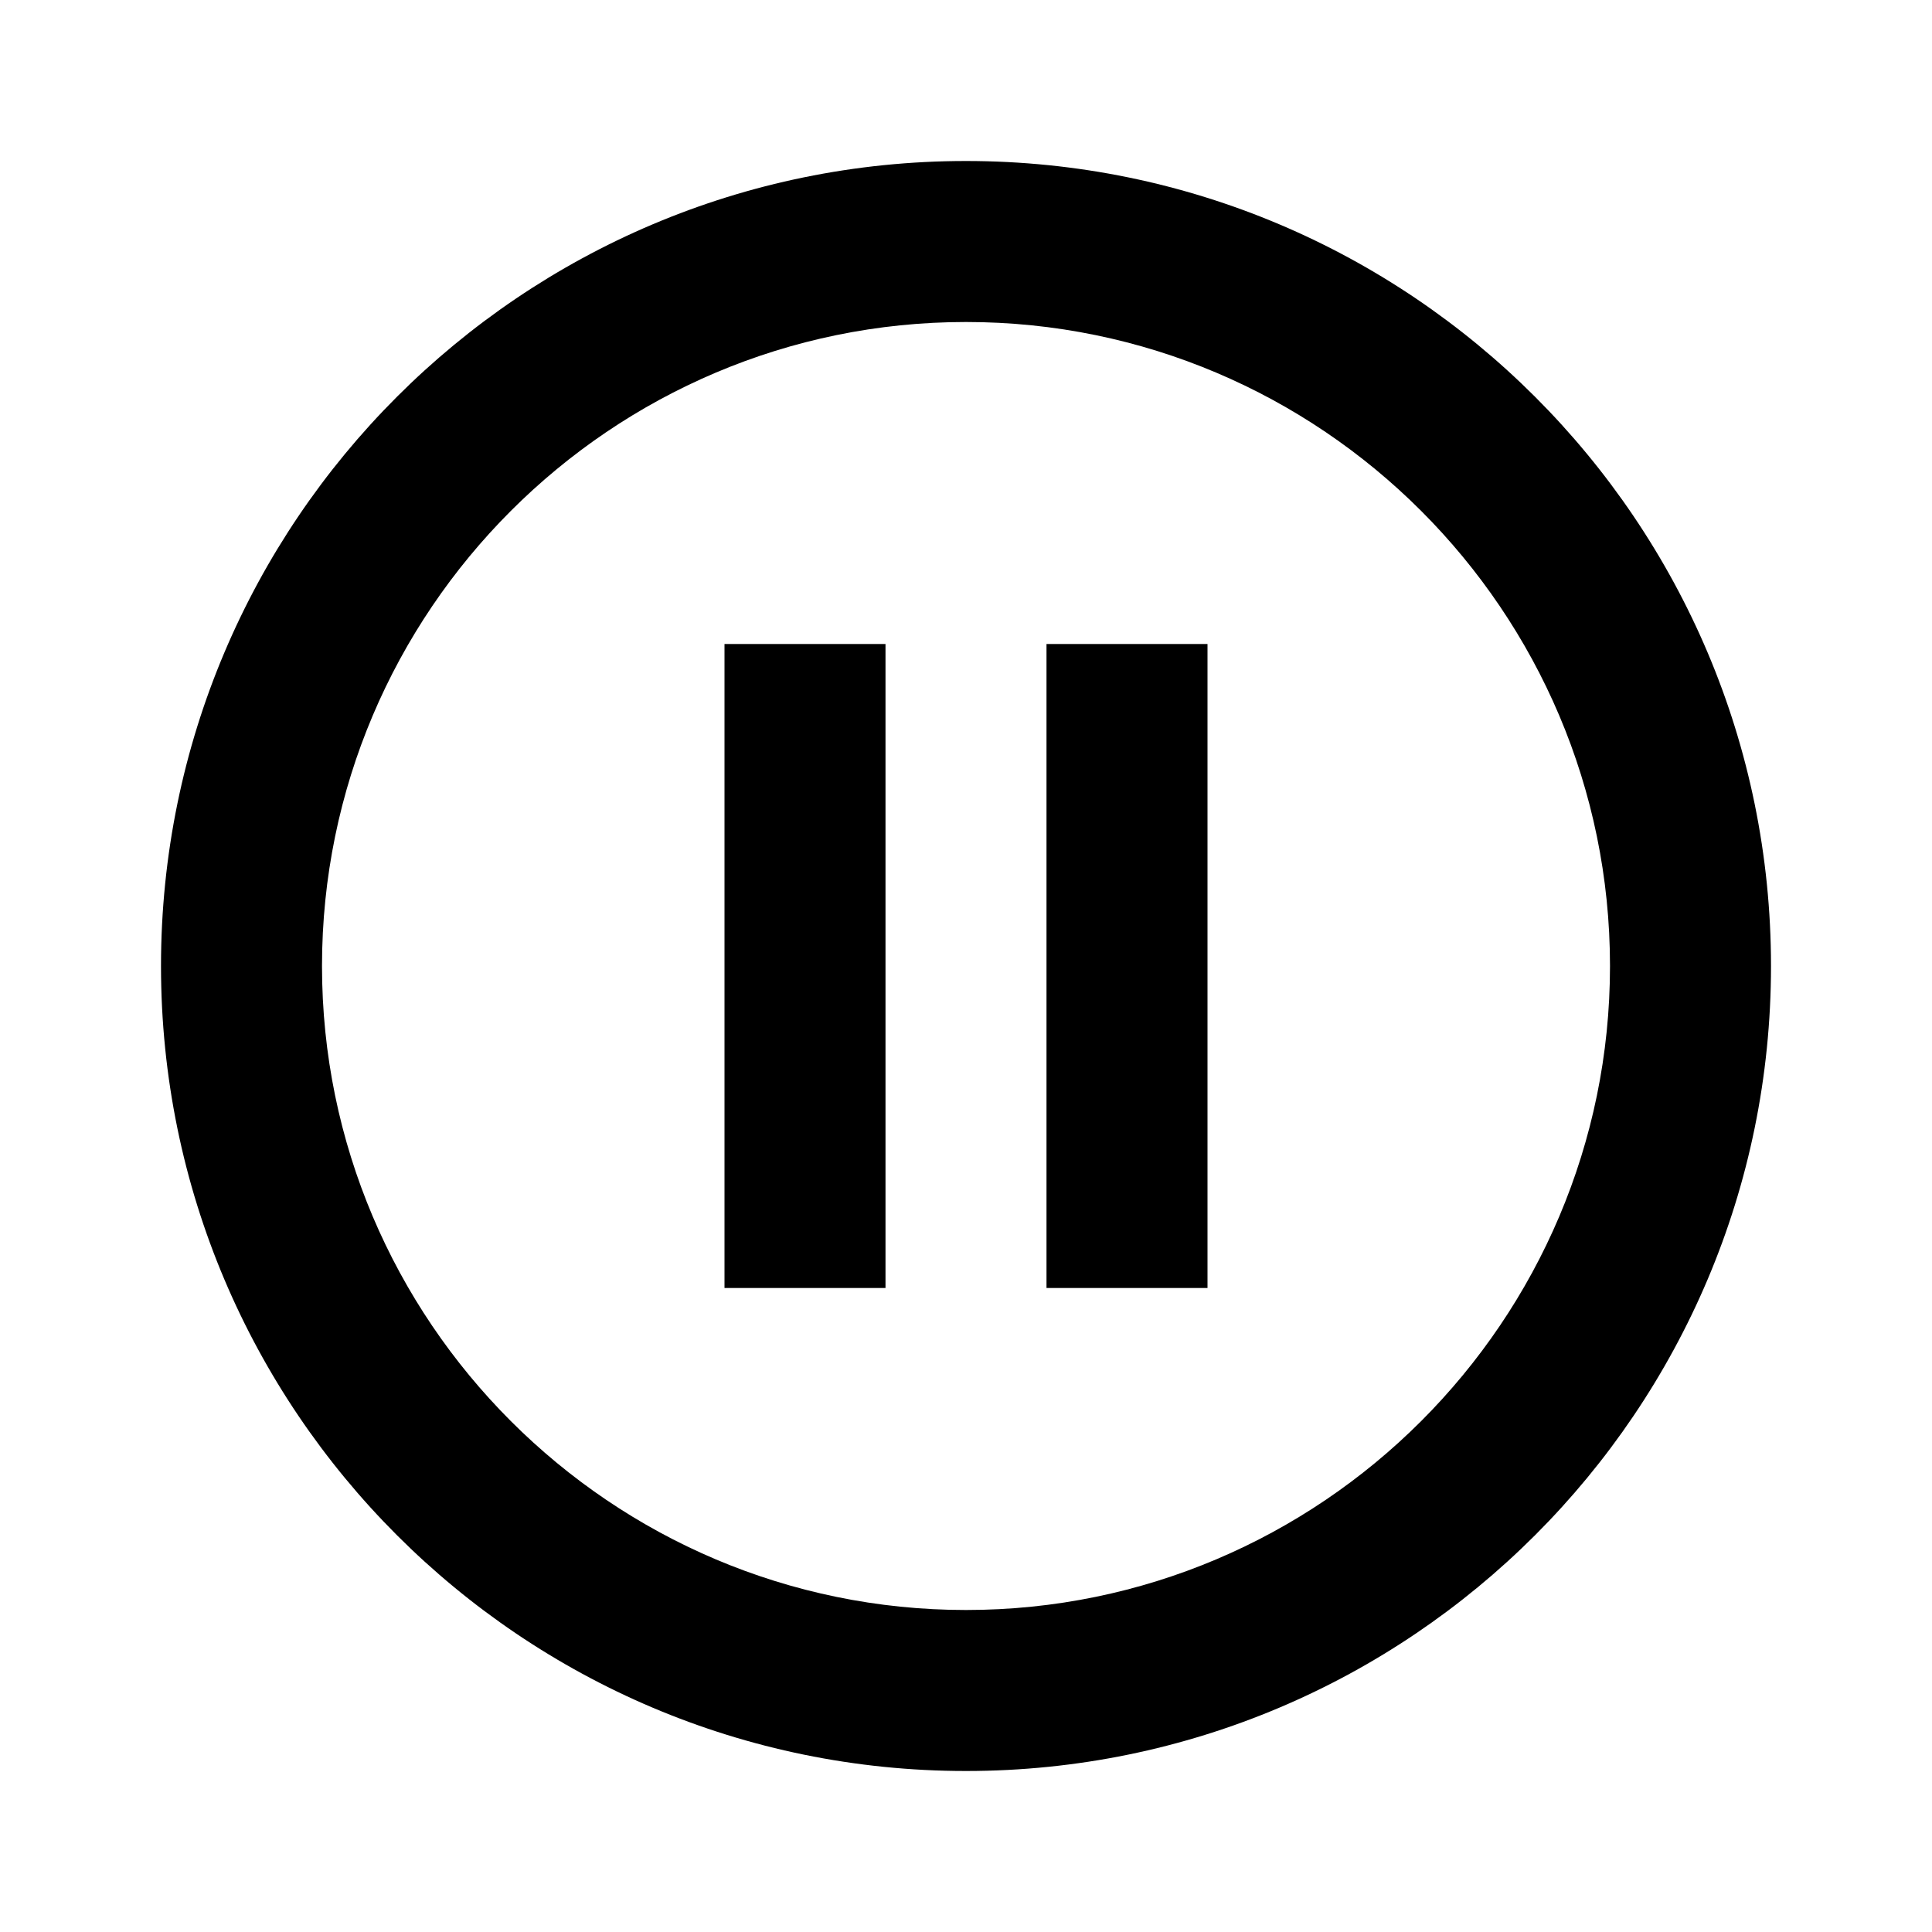
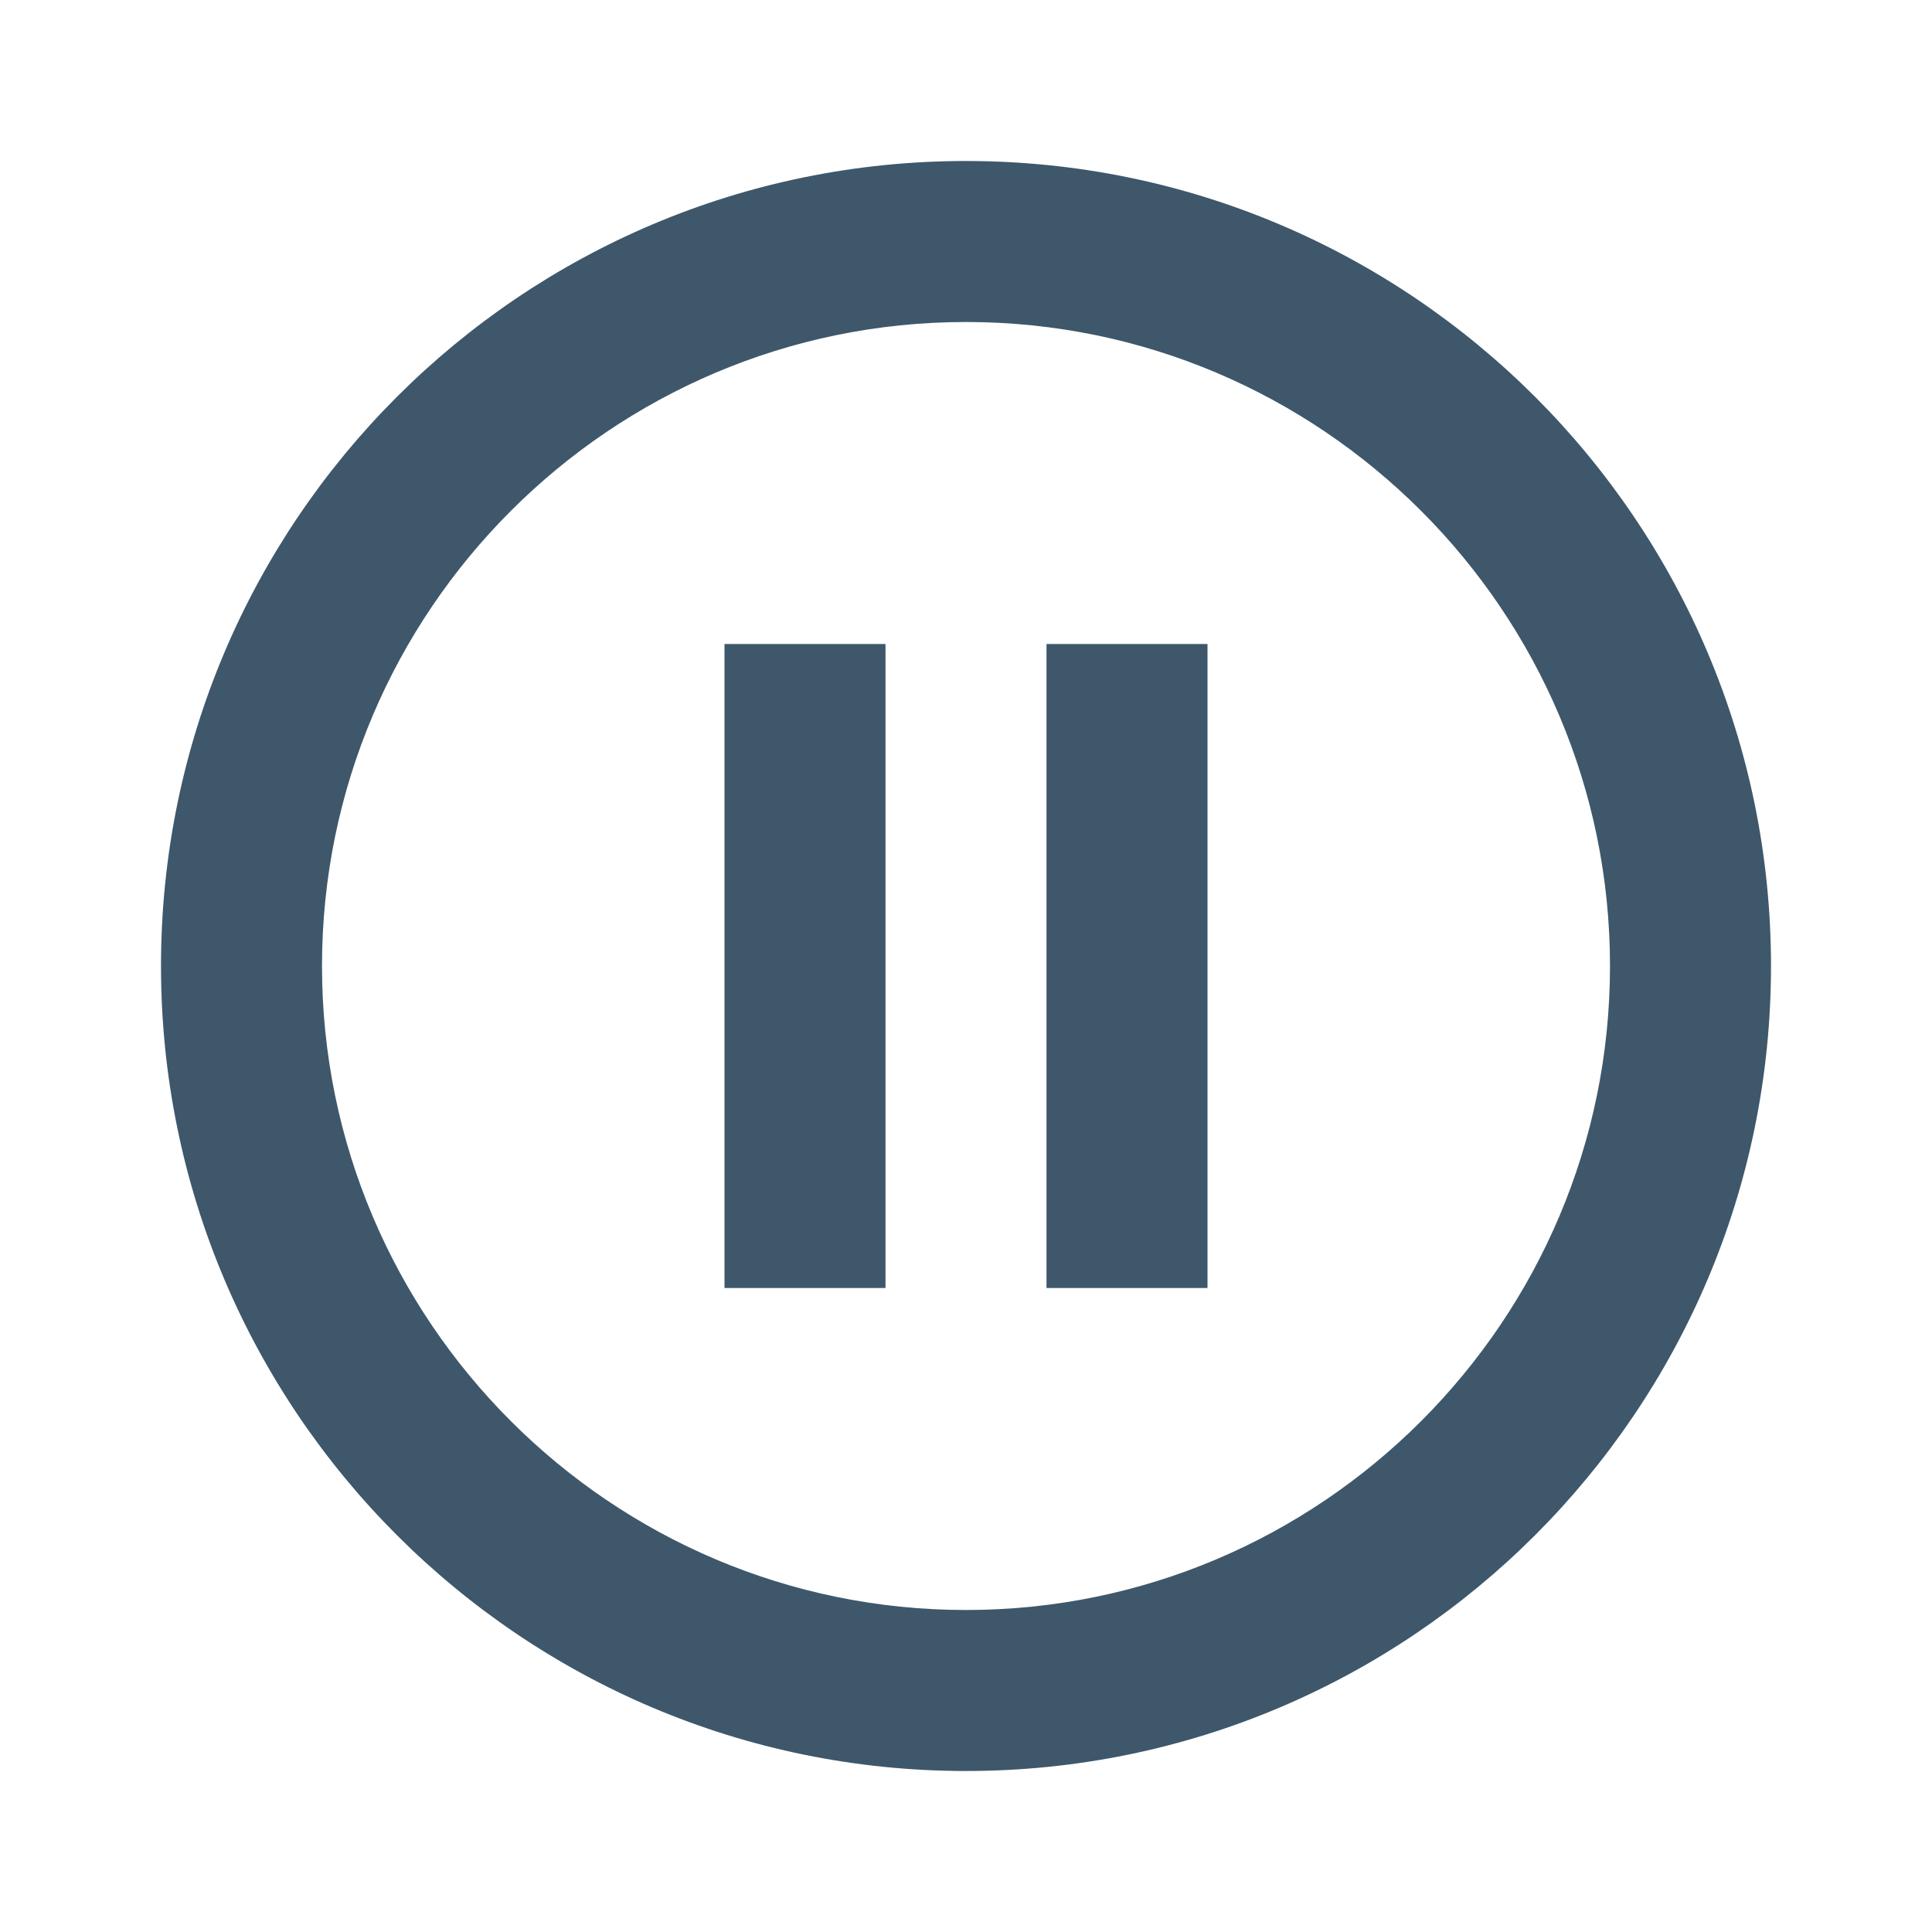
- <svg xmlns="http://www.w3.org/2000/svg" viewBox="0 0 24 24" fill="black" width="48px" height="48px">
+ <svg xmlns="http://www.w3.org/2000/svg" viewBox="0 0 24 24" fill="#3E576B" width="48px" height="48px">
  <path d="M0 0h24v24H0z" fill="none" />
  <path d="M9 16h2V8H9v8zm3-14C6.48 2 2 6.48 2 12s4.48 10 10 10 10-4.48 10-10S17.52 2 12 2zm0 18c-4.41 0-8-3.59-8-8s3.59-8 8-8 8 3.59 8 8-3.59 8-8 8zm1-4h2V8h-2v8z" />
</svg>
